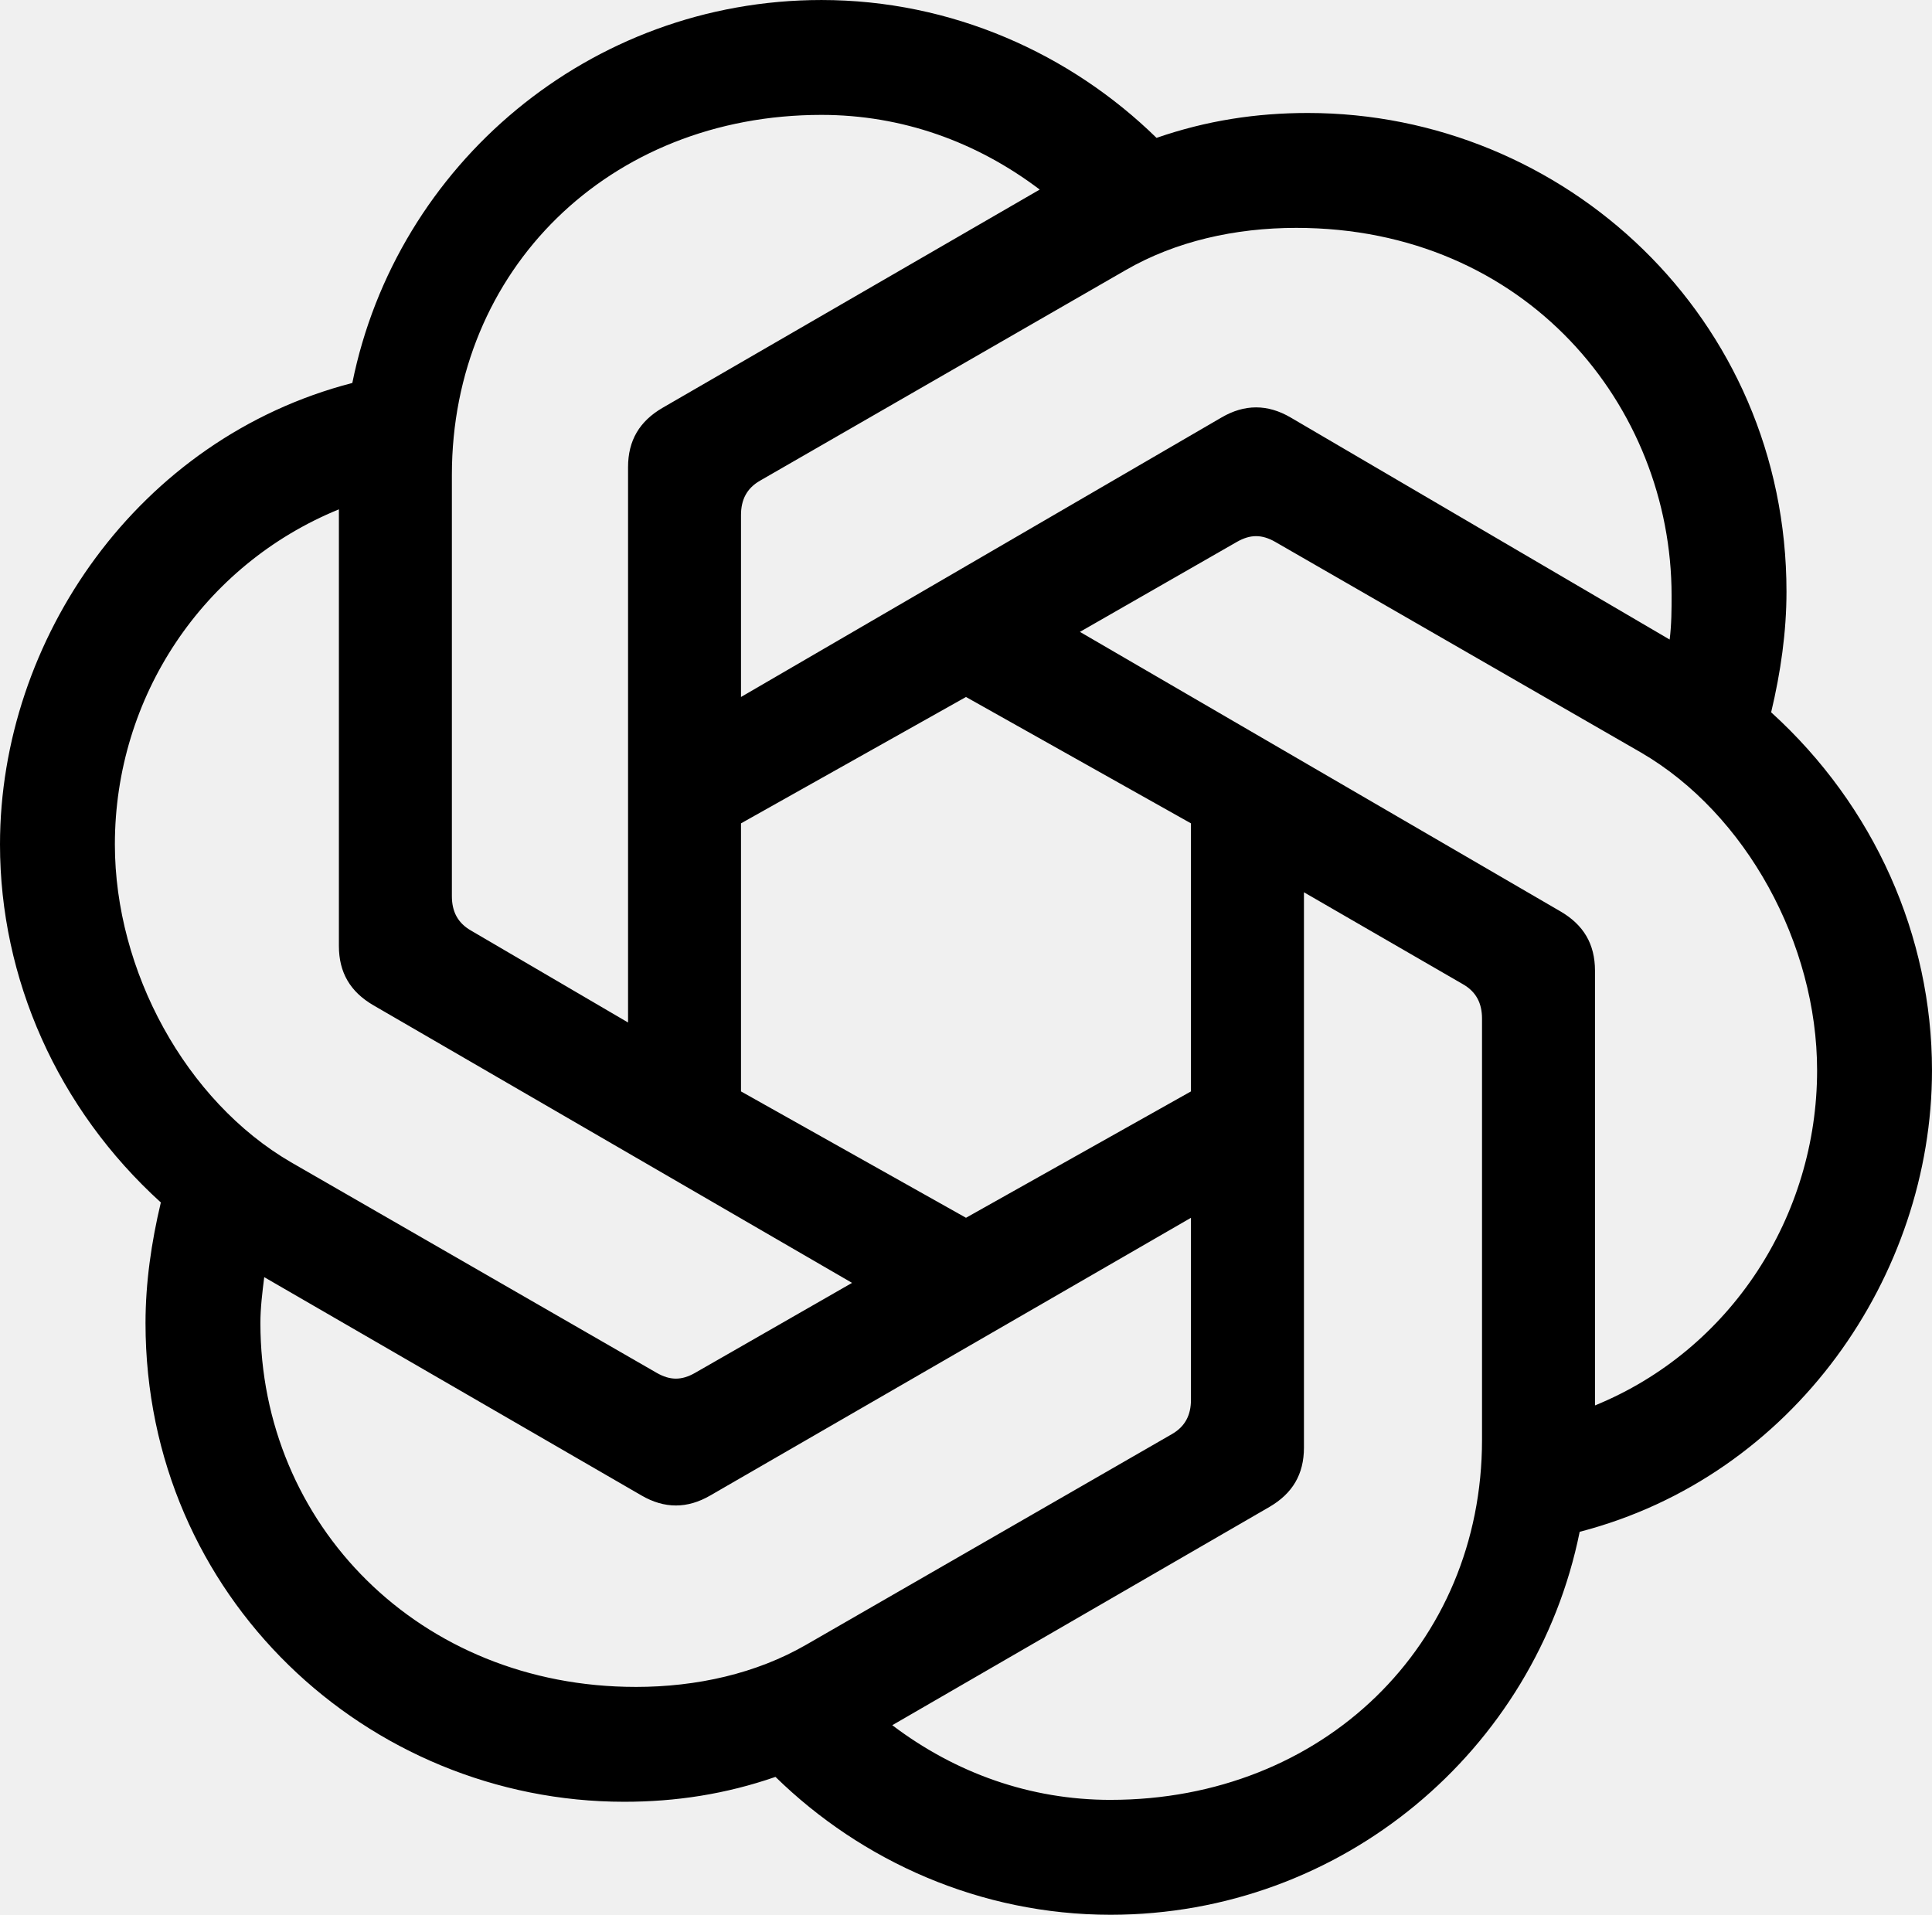
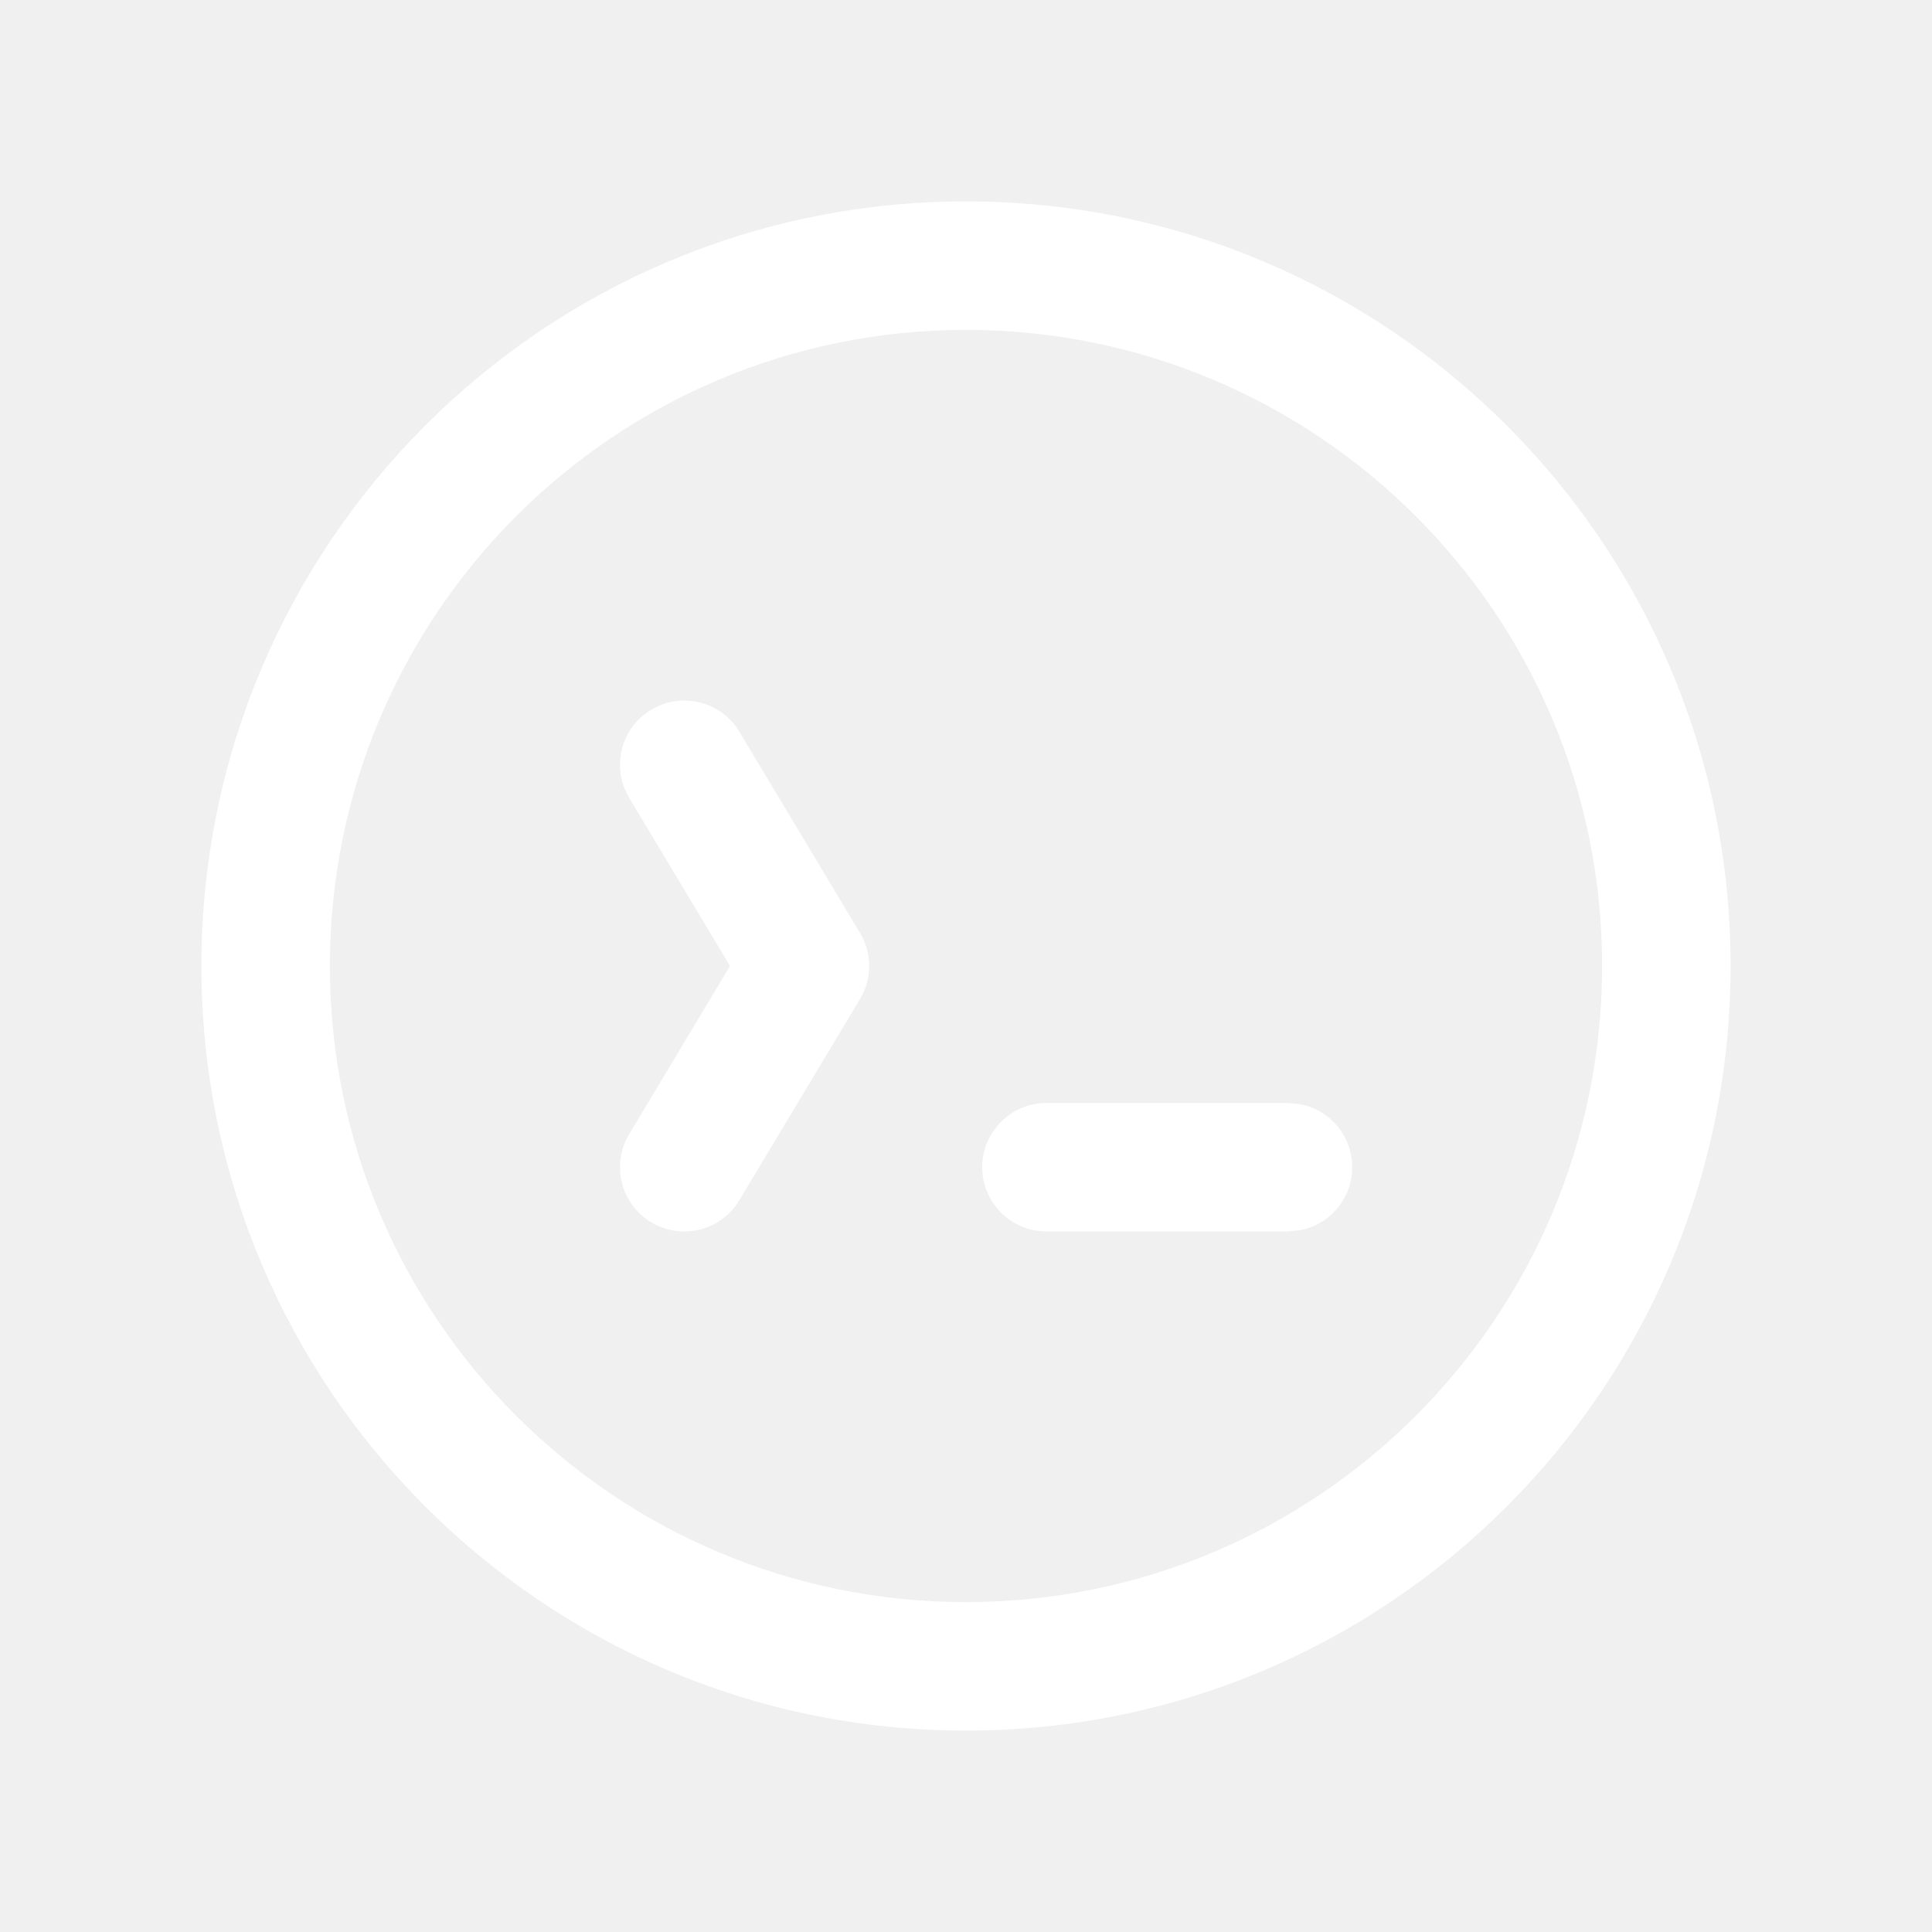
- <svg xmlns="http://www.w3.org/2000/svg" id="Layer_1" version="1.1" viewBox="0 0 158.713 157.296">
-   <path d="M60.873,57.256v-14.943c0-1.259.472-2.203,1.573-2.831l30.044-17.302c4.09-2.359,8.966-3.46,13.999-3.46,18.876,0,30.831,14.629,30.831,30.201,0,1.101,0,2.359-.158,3.618l-31.145-18.247c-1.887-1.101-3.775-1.101-5.663,0l-39.481,22.965ZM131.028,115.456v-35.707c0-2.203-.945-3.776-2.832-4.876l-39.481-22.965,12.898-7.393c1.101-.628,2.045-.628,3.146,0l30.044,17.302c8.652,5.034,14.471,15.73,14.471,26.111,0,11.954-7.077,22.965-18.246,27.527v.002ZM51.593,83.996l-12.898-7.55c-1.101-.628-1.573-1.573-1.573-2.831v-34.605c0-16.83,12.898-29.572,30.358-29.572,6.607,0,12.74,2.203,17.932,6.135l-30.987,17.932c-1.887,1.101-2.831,2.674-2.831,4.876v45.616l-.001-.002ZM79.356,100.04l-18.483-10.381v-22.021l18.483-10.381,18.481,10.381v22.021l-18.481,10.381ZM91.232,147.859c-6.607,0-12.74-2.203-17.932-6.134l30.987-17.933c1.887-1.101,2.832-2.673,2.832-4.876v-45.616l13.056,7.55c1.101.628,1.572,1.573,1.572,2.831v34.605c0,16.83-13.056,29.572-30.515,29.572v.001ZM53.952,112.782l-30.044-17.302c-8.652-5.034-14.471-15.73-14.471-26.111,0-12.112,7.236-22.965,18.403-27.527v35.863c0,2.203.944,3.776,2.831,4.876l39.325,22.807-12.898,7.394c-1.101.629-2.045.629-3.146,0ZM52.223,138.579c-17.774,0-30.831-13.371-30.831-29.887,0-1.258.158-2.517.314-3.775l30.987,17.932c1.887,1.101,3.776,1.101,5.663,0l39.481-22.807v14.944c0,1.258-.472,2.202-1.573,2.831l-30.044,17.302c-4.09,2.359-8.966,3.461-13.999,3.461h.001ZM91.232,157.296c19.033,0,34.919-13.527,38.538-31.459,17.616-4.562,28.942-21.078,28.942-37.908,0-11.011-4.719-21.707-13.213-29.414.787-3.304,1.26-6.607,1.26-9.909,0-22.493-18.247-39.325-39.325-39.325-4.246,0-8.336.628-12.426,2.045-7.079-6.921-16.832-11.325-27.527-11.325-19.033,0-34.919,13.527-38.538,31.459C11.325,36.021,0,52.537,0,69.368c0,11.011,4.718,21.706,13.213,29.414-.786,3.304-1.259,6.607-1.259,9.909,0,22.492,18.247,39.324,39.325,39.324,4.246,0,8.336-.628,12.426-2.044,7.078,6.921,16.83,11.325,27.527,11.325Z" />
+ <svg xmlns="http://www.w3.org/2000/svg" viewBox="0 0 20 20" fill="#FFFFFF" aria-hidden="true" focusable="false">
+   <path d="M16.585 10C16.585 6.363 13.637 3.415 10 3.415C6.363 3.415 3.415 6.363 3.415 10C3.415 13.637 6.363 16.585 10 16.585C13.637 16.585 16.585 13.637 16.585 10ZM13.333 11.418L13.468 11.432C13.771 11.494 13.998 11.762 13.998 12.083C13.998 12.404 13.771 12.672 13.468 12.734L13.333 12.748H10.833C10.466 12.748 10.168 12.45 10.168 12.083C10.168 11.716 10.466 11.418 10.833 11.418H13.333ZM7.653 12.426C7.464 12.74 7.056 12.842 6.741 12.653C6.426 12.464 6.324 12.056 6.513 11.741L7.653 12.426ZM8.903 9.658C9.03 9.869 9.03 10.131 8.903 10.342L7.653 12.426L7.083 12.083L6.513 11.741L7.557 10L6.513 8.259L7.083 7.917L7.653 7.574L8.903 9.658ZM6.741 7.347C7.056 7.158 7.464 7.26 7.653 7.574L6.513 8.259C6.324 7.944 6.426 7.536 6.741 7.347ZM17.915 10C17.915 14.371 14.371 17.915 10 17.915C5.629 17.915 2.085 14.371 2.085 10C2.085 5.629 5.629 2.085 10 2.085C14.371 2.085 17.915 5.629 17.915 10Z" />
</svg>
